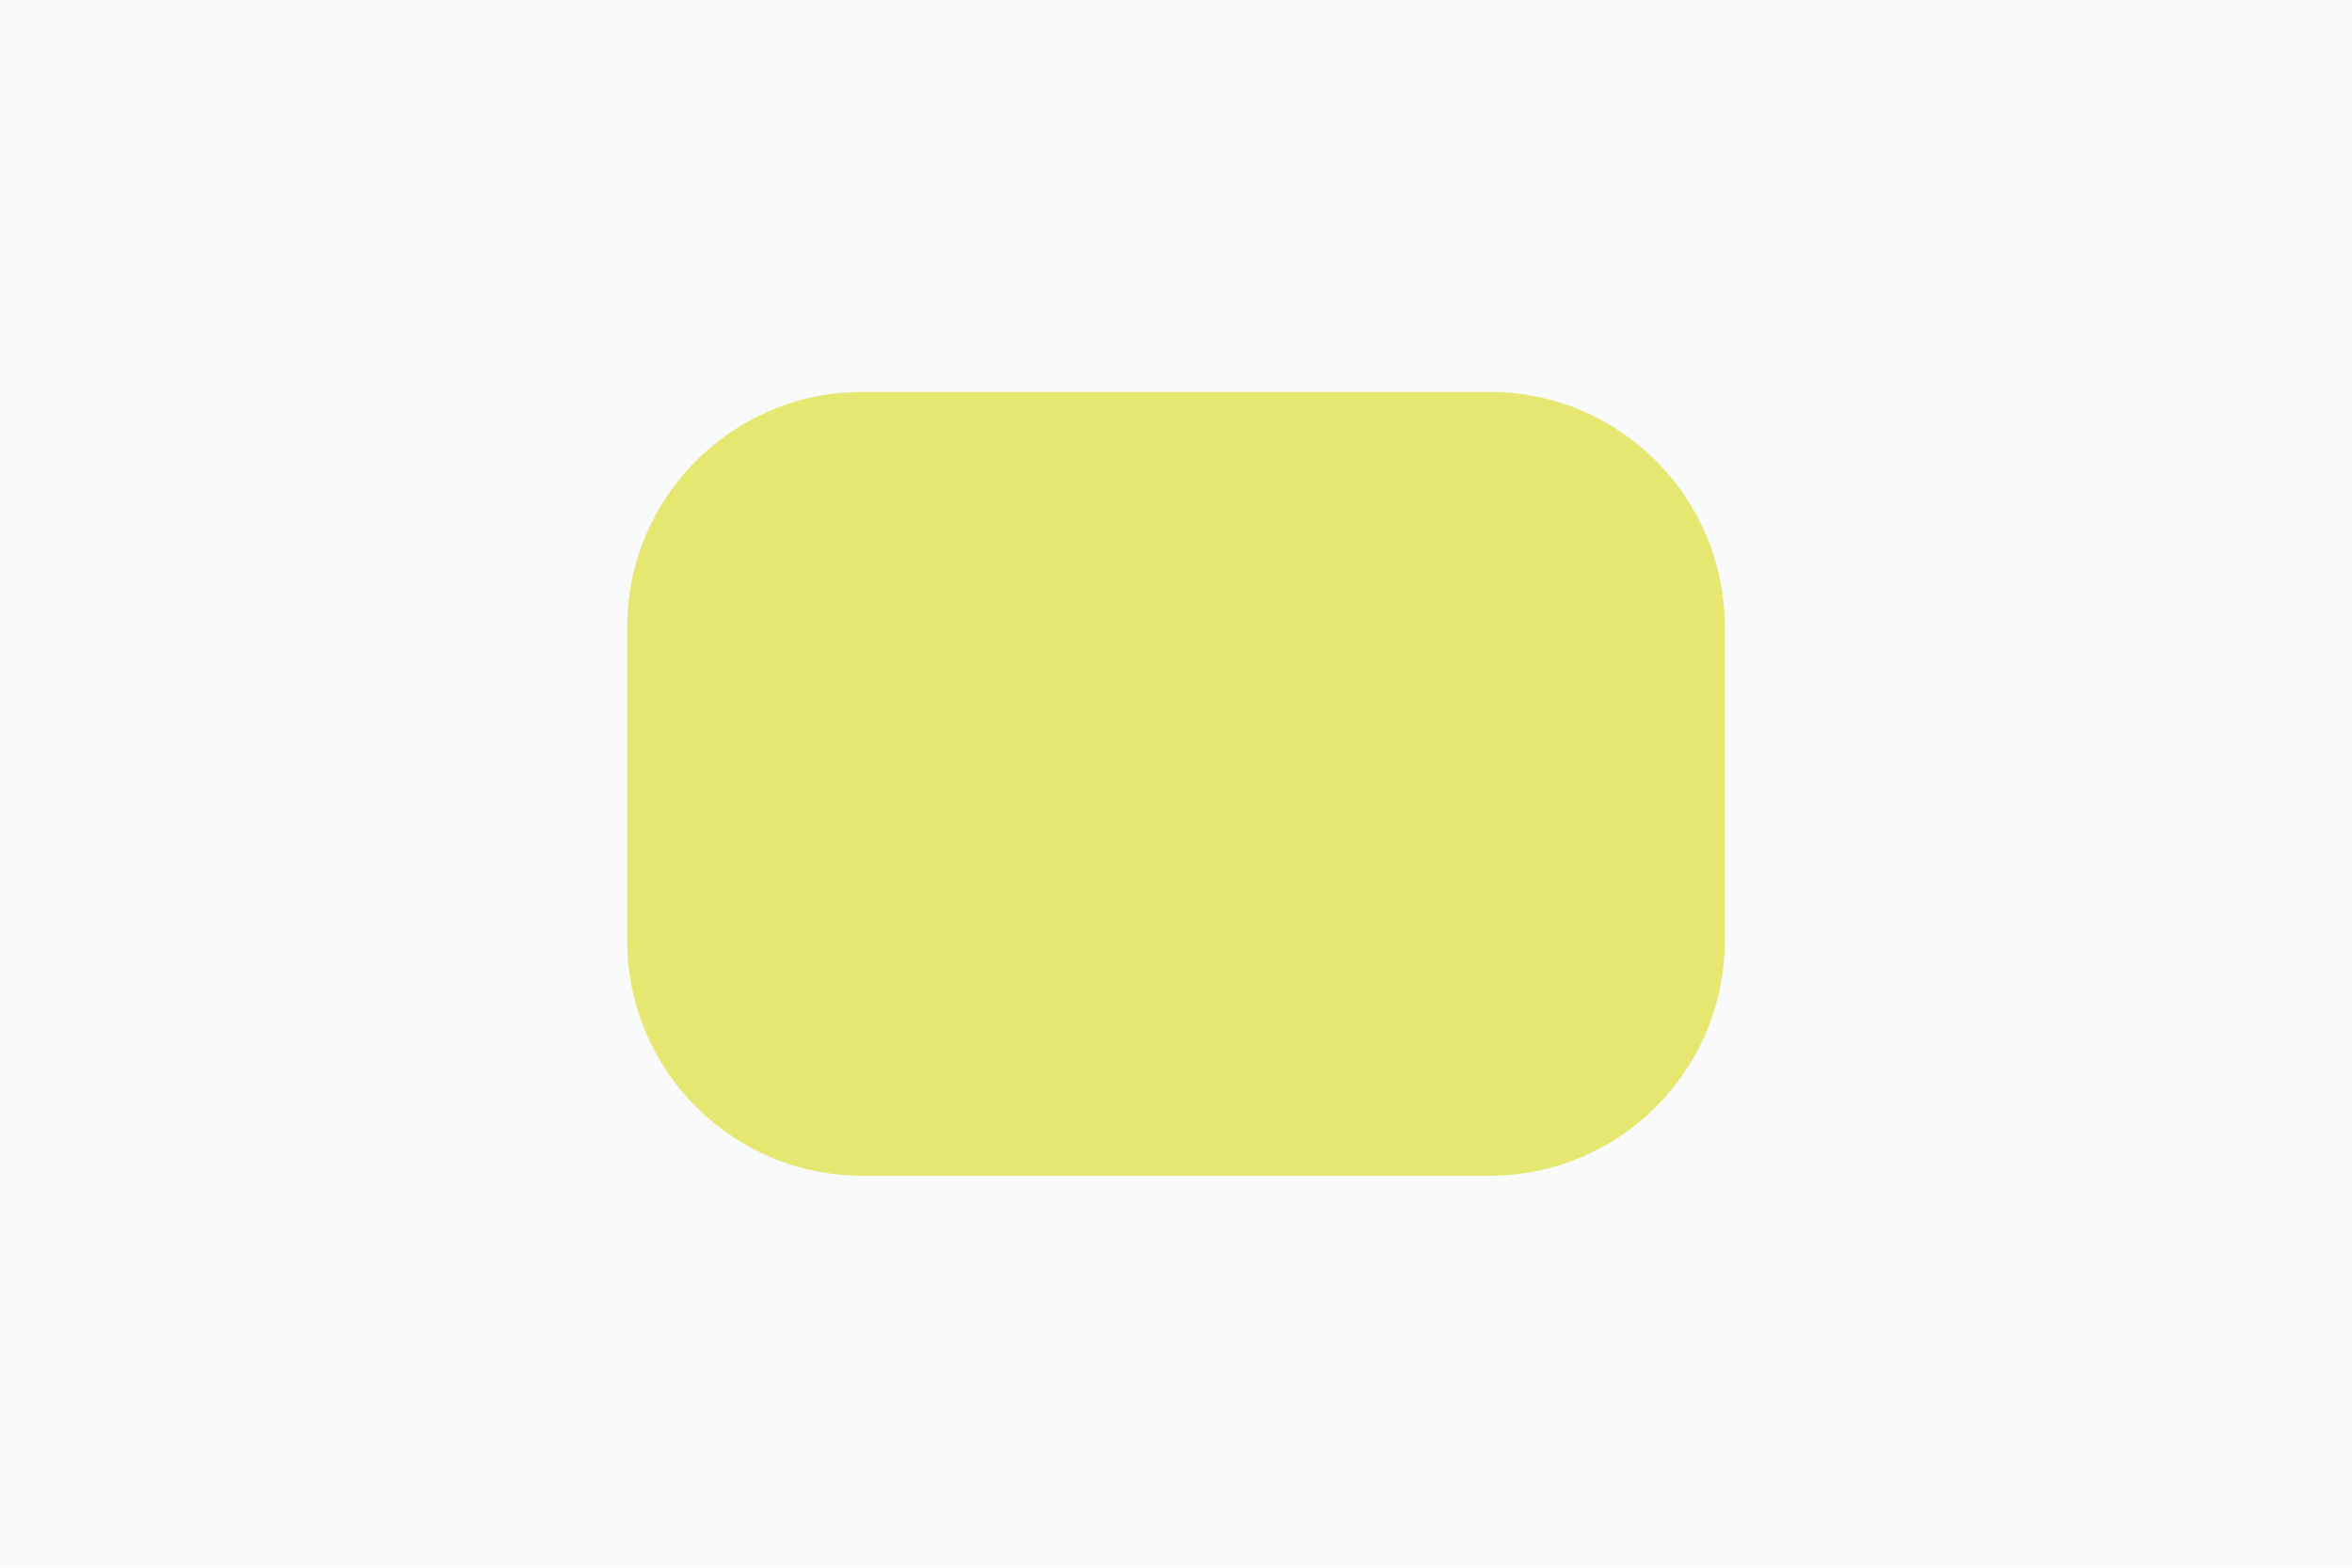
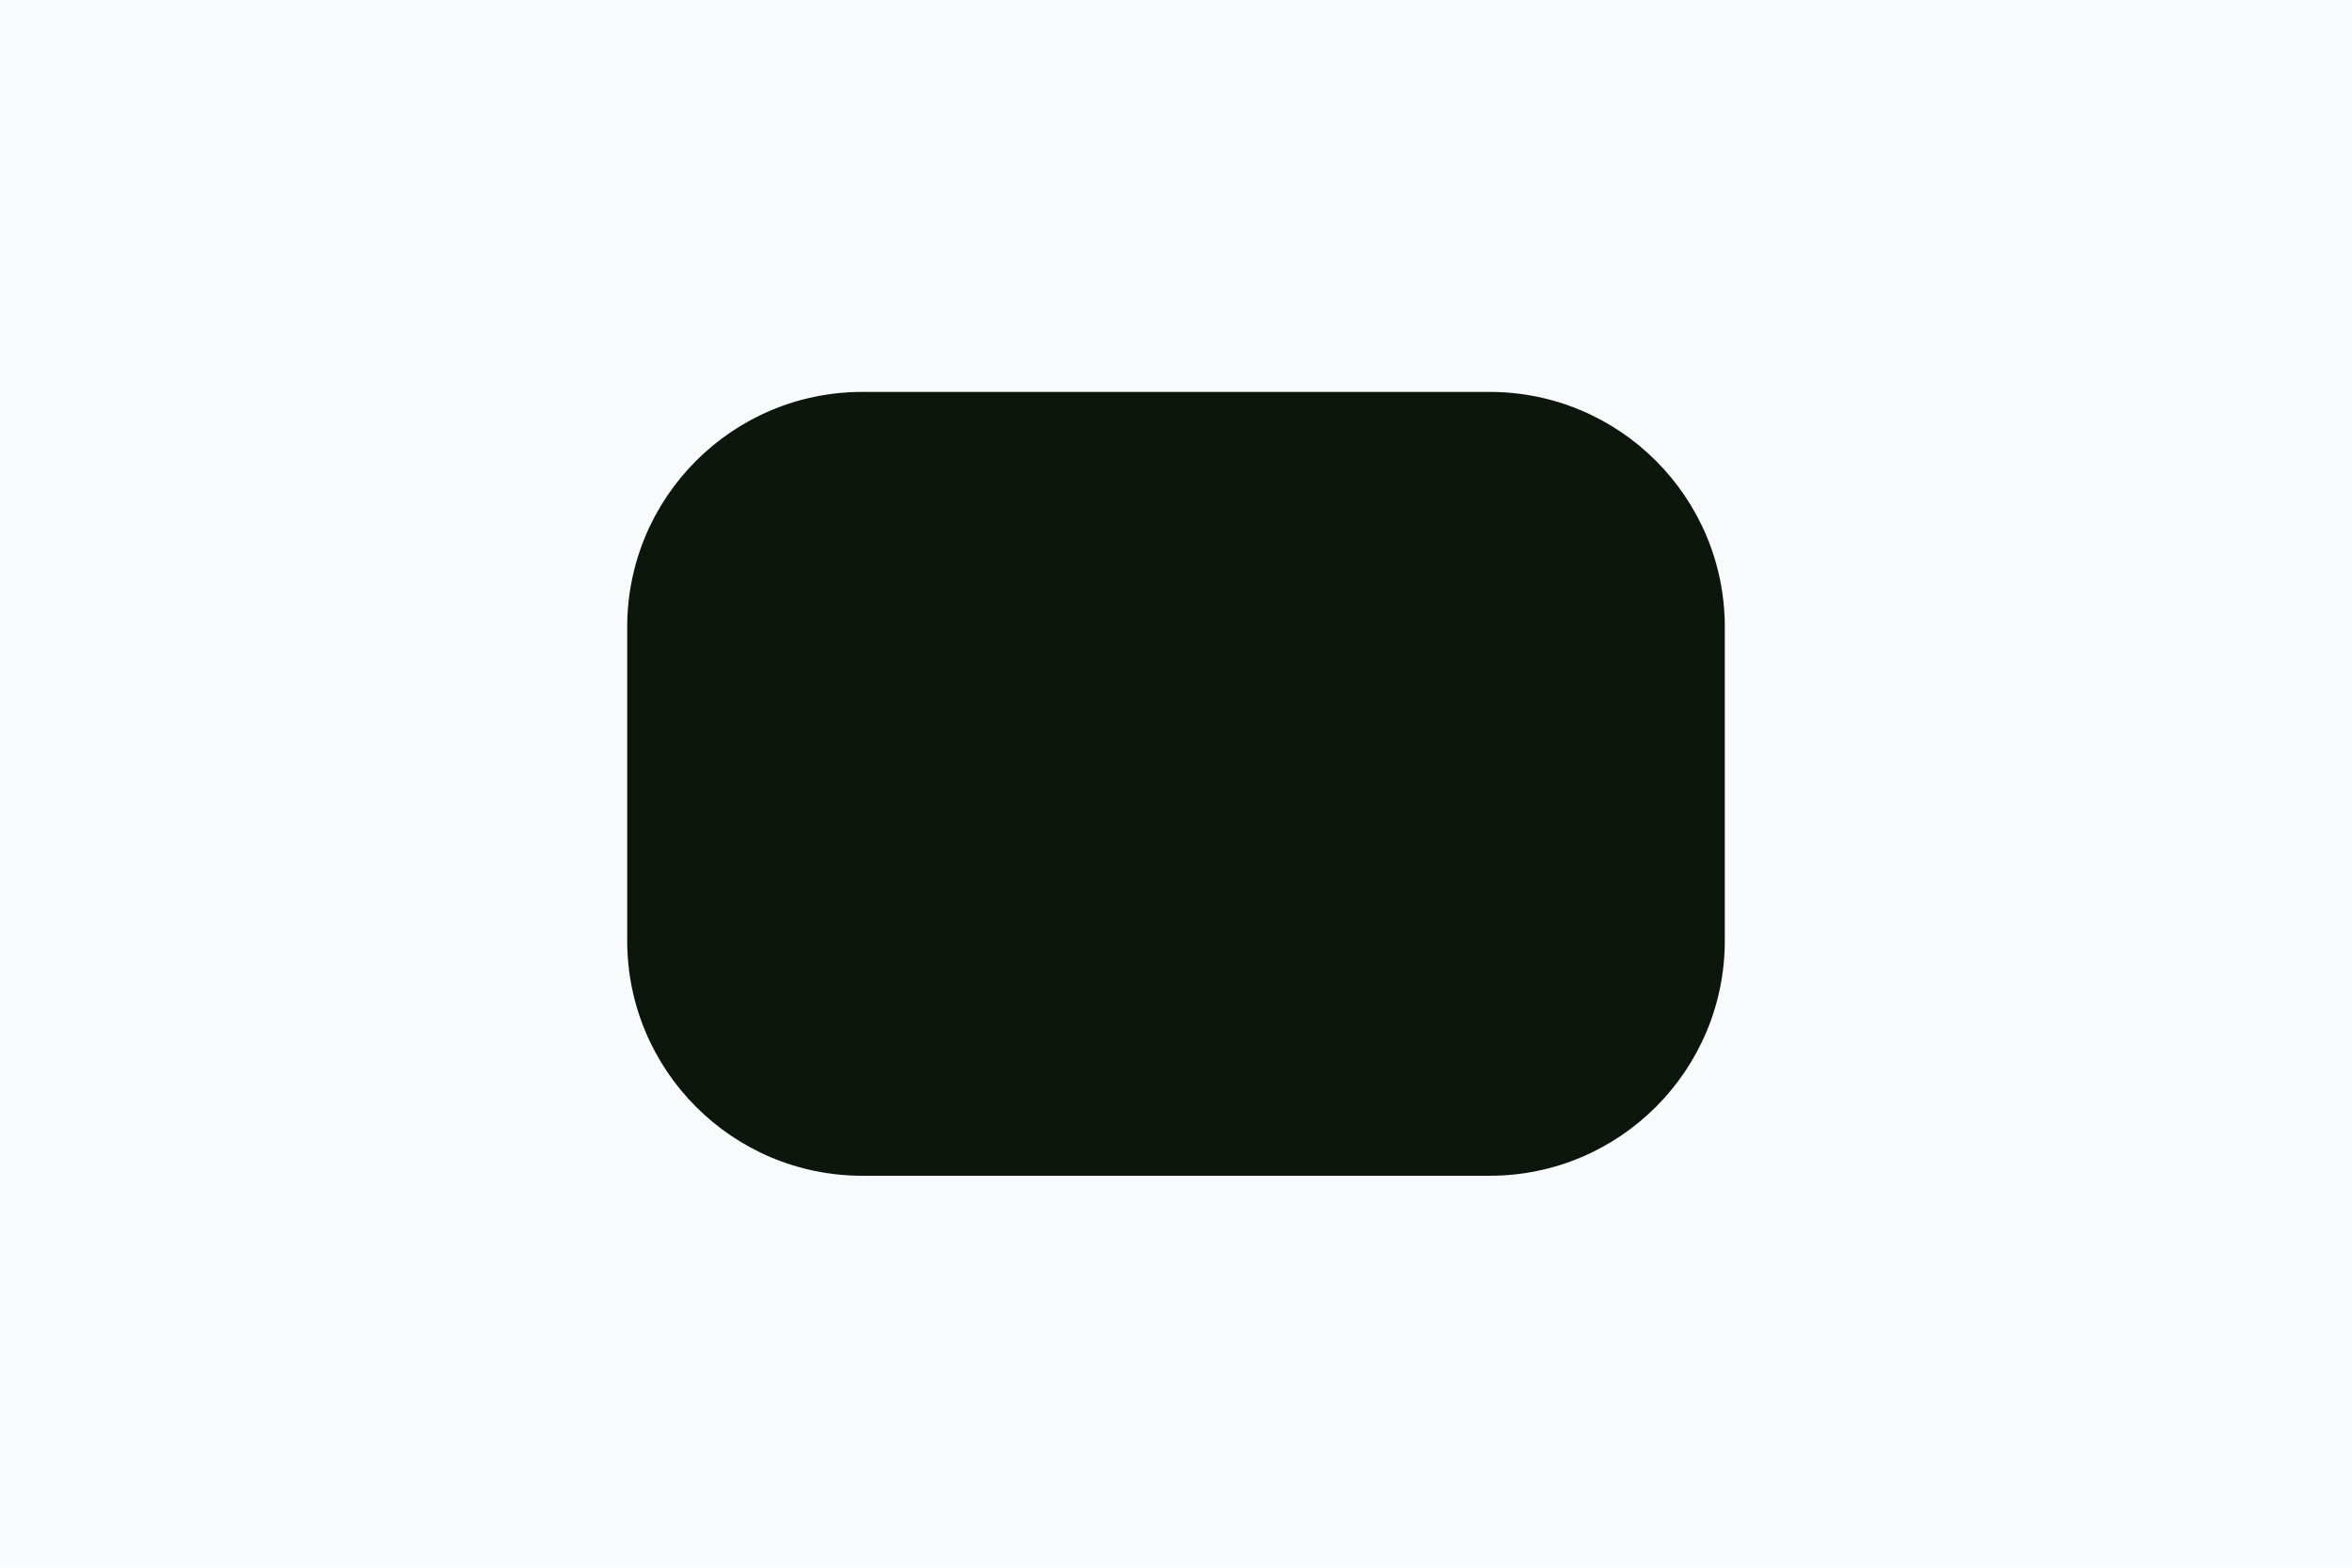
<svg xmlns="http://www.w3.org/2000/svg" viewBox="0 0 120 80">
  <rect width="120" height="80" fill="#f8fafc" />
  <defs>
    <filter id="f" x="-40%" y="-40%" width="180%" height="180%" filterUnits="objectBoundingBox" primitiveUnits="userSpaceOnUse">
      <feComponentTransfer>
        <feFuncB type="linear" slope="0.2" />
      </feComponentTransfer>
    </filter>
  </defs>
-   <rect id="source" x="32" y="20" width="56" height="40" rx="12" fill="#e5e7eb" filter="url(#f)" />
+   <rect id="source" x="32" y="20" width="56" height="40" rx="12" fill="#111827" filter="url(#f)" />
</svg>
